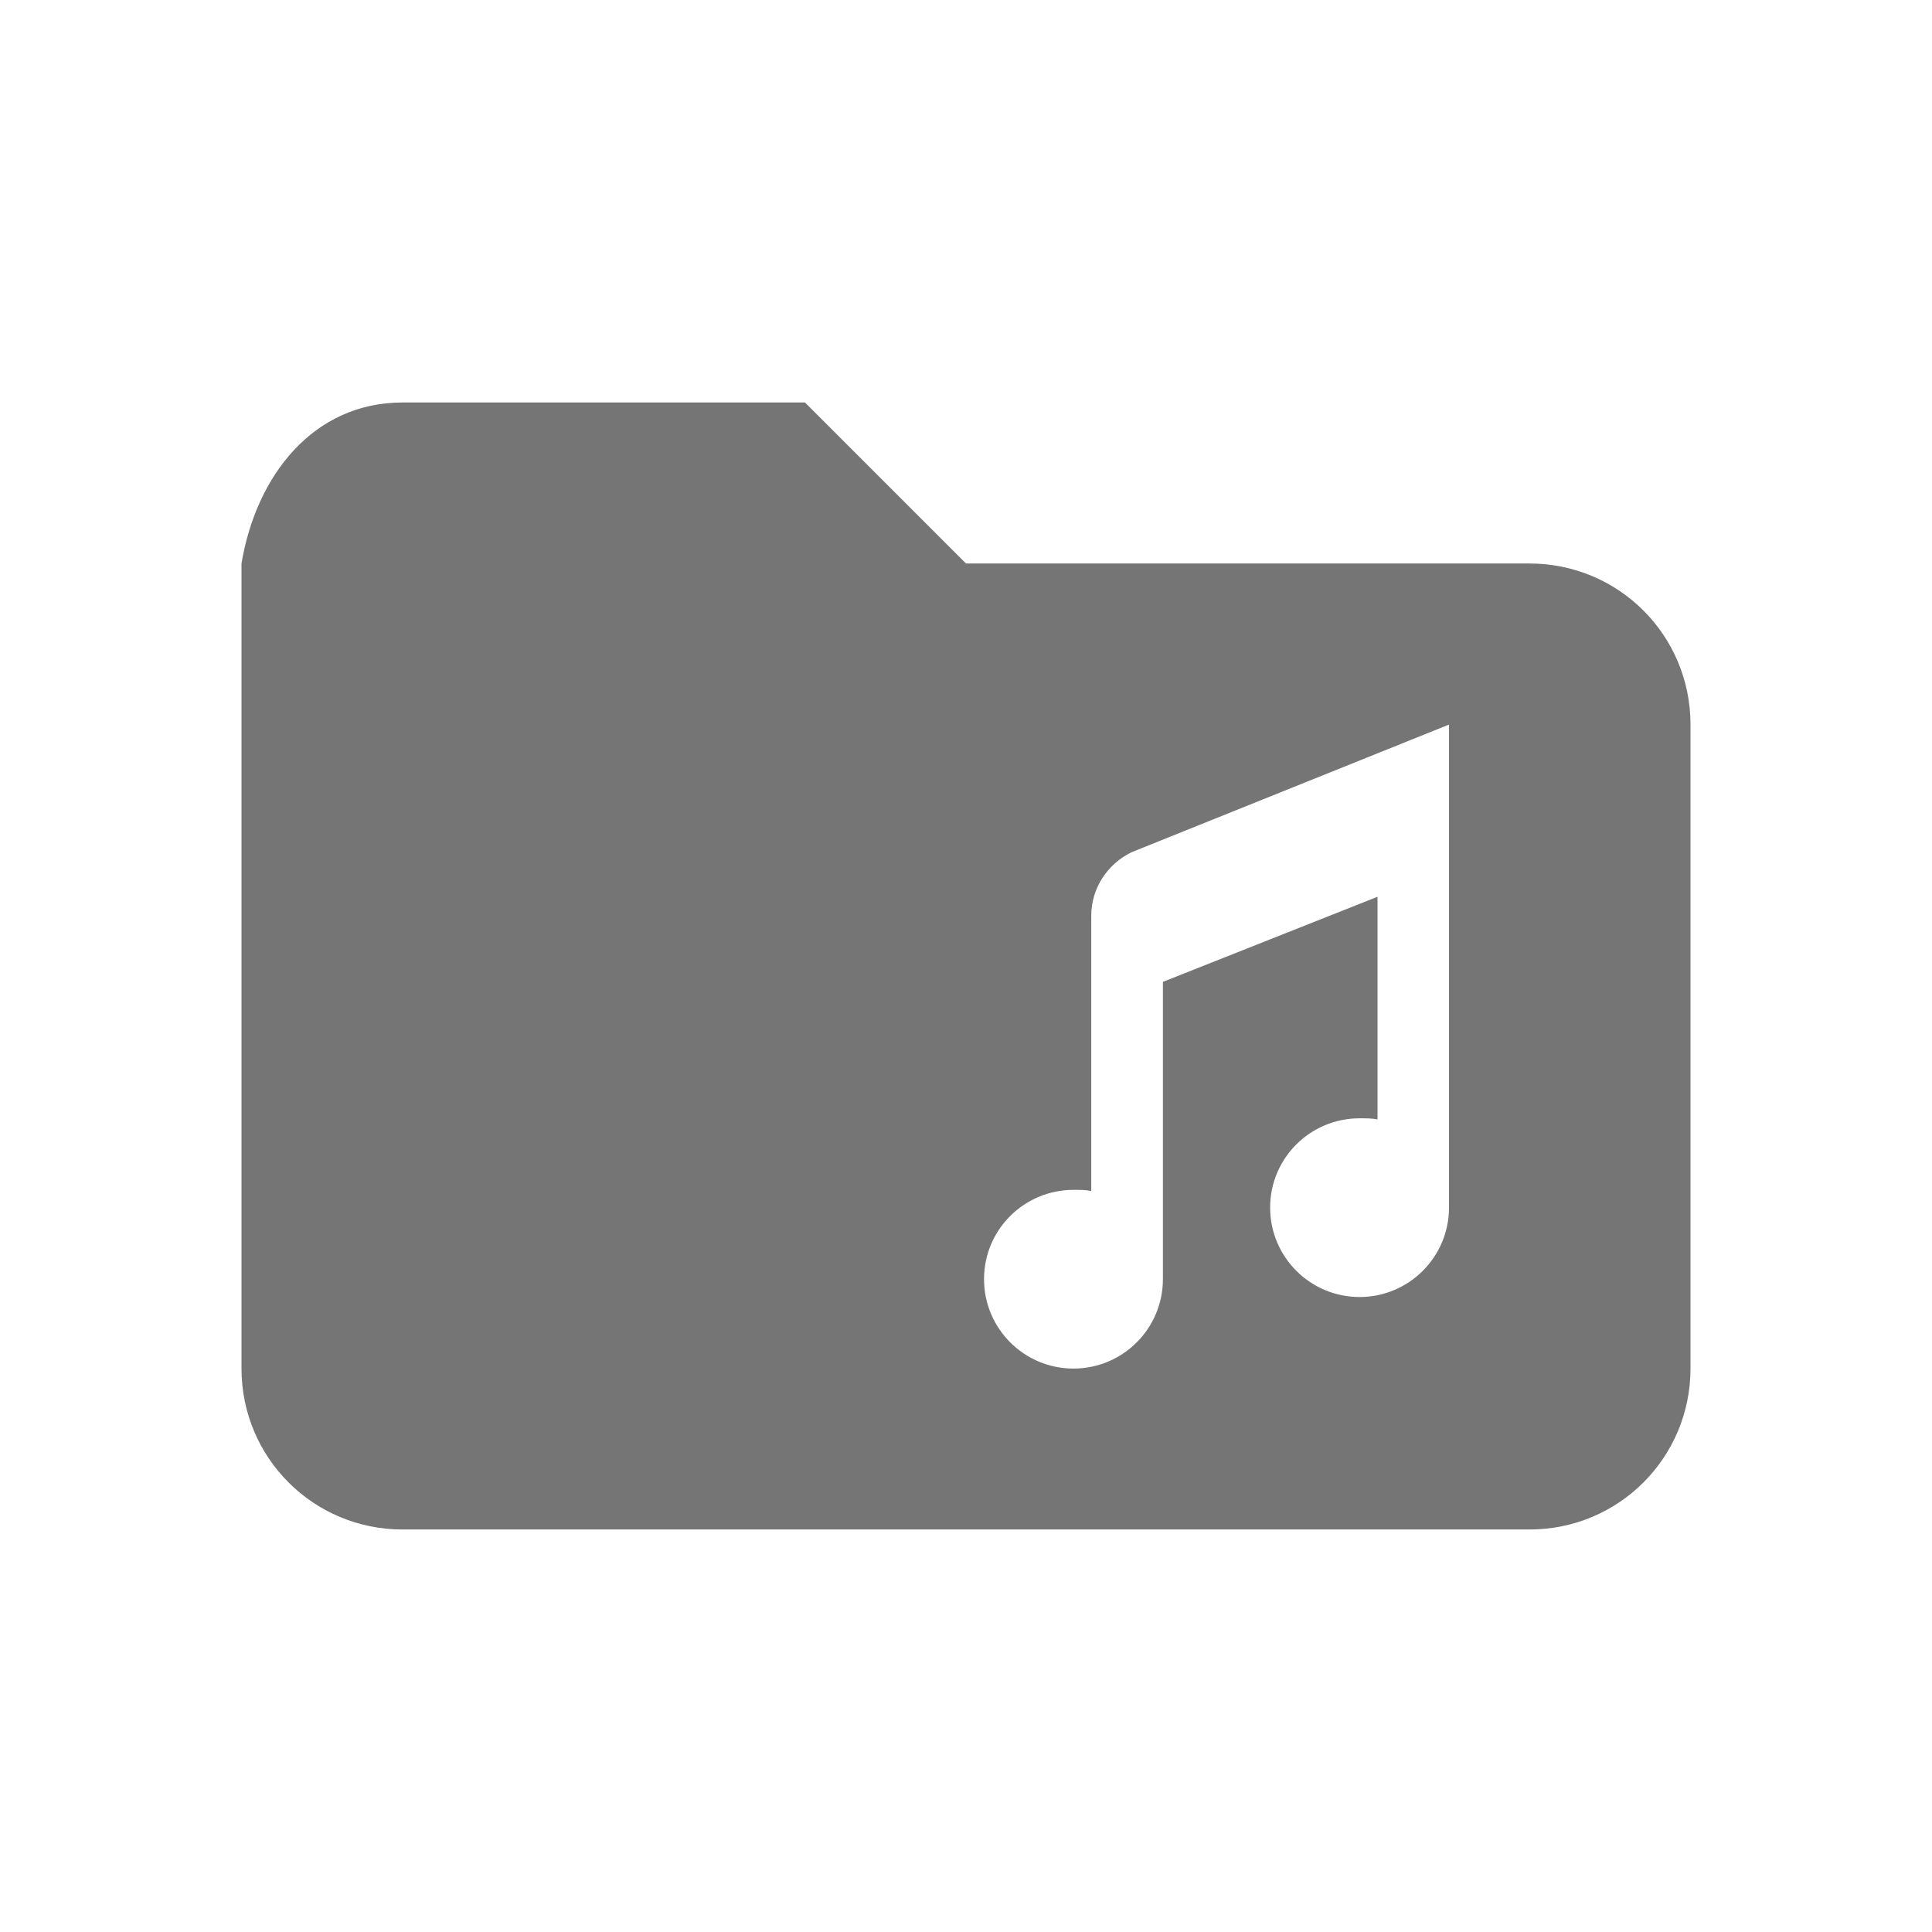
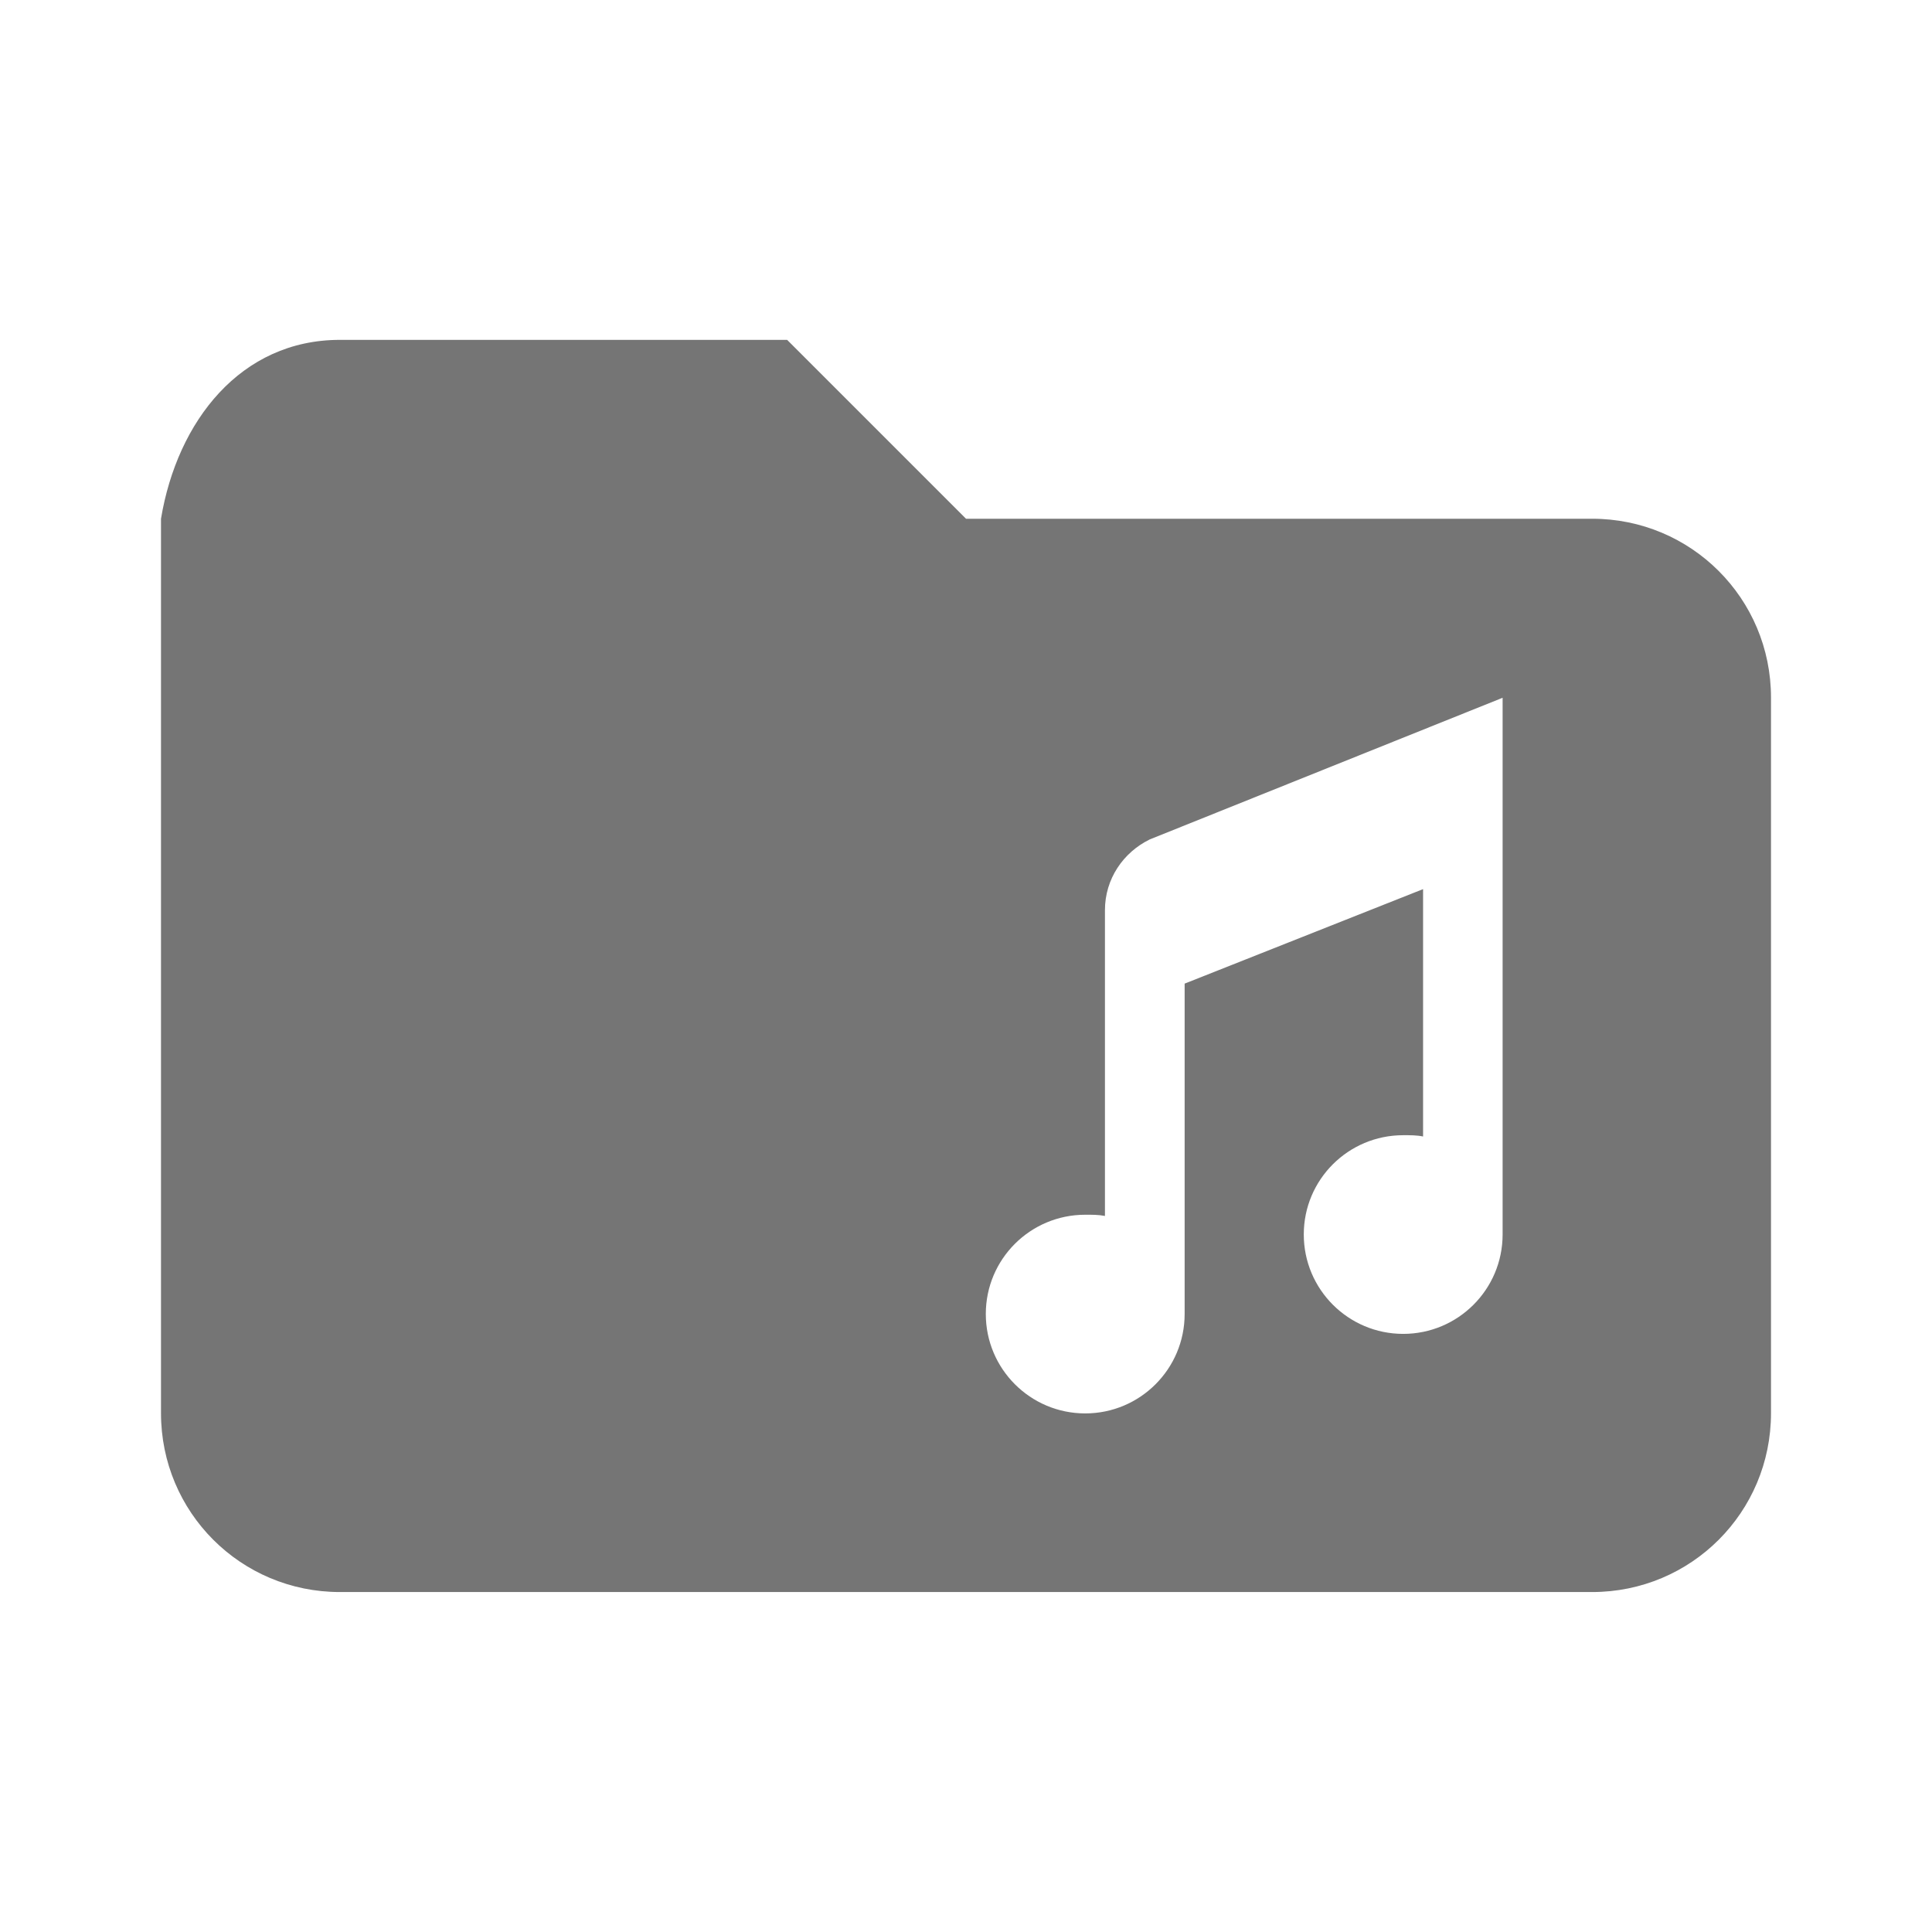
<svg xmlns="http://www.w3.org/2000/svg" width="24" height="24" id="svg4682" version="1.1">
  <defs id="defs4684" />
  <g id="layer1" transform="translate(0,-1028.362)">
-     <path style="color:#000000;display:inline;overflow:visible;visibility:visible;fill:#757575;fill-opacity:1;fill-rule:nonzero;stroke:none;stroke-width:1;marker:none;enable-background:accumulate" d="m 5,1033.362 c -1.108,0 -1.818,0.907 -2,2 v 1 9 c 0,1.108 0.892,2 2,2 h 14 c 1.108,0 2,-0.892 2,-2 v -8 c 0,-1.108 -0.892,-2 -2,-2 h -7 l -2,-2 z m 13,4.001 v 1.779 4.221 c 0,0.614 -0.498,1.111 -1.111,1.111 -0.614,0 -1.111,-0.498 -1.111,-1.111 0,-0.614 0.498,-1.109 1.111,-1.109 0.077,0 0.15,-8e-4 0.223,0.014 v -2.766 l -2.666,1.057 v 3.693 c 0,0.614 -0.498,1.111 -1.111,1.111 -0.614,0 -1.111,-0.498 -1.111,-1.111 0,-0.614 0.498,-1.109 1.111,-1.109 0.077,0 0.148,-8e-4 0.221,0.014 v -2.236 -1.181 c 0,-0.351 0.205,-0.646 0.5,-0.791 z" id="path8193" />
+     <path style="color:#000000;display:inline;overflow:visible;visibility:visible;fill:#757575;fill-opacity:1;fill-rule:nonzero;stroke:none;stroke-width:1.111;marker:none;enable-background:accumulate" d="m 4.222,1032.584 c -1.231,0 -2.02,1.008 -2.222,2.222 v 1.111 10 c 0,1.231 0.991,2.222 2.222,2.222 H 19.778 c 1.231,0 2.222,-0.991 2.222,-2.222 v -8.889 c 0,-1.231 -0.991,-2.222 -2.222,-2.222 H 12 l -2.222,-2.222 z m 14.444,4.446 v 1.977 4.69 c 0,0.682 -0.553,1.235 -1.235,1.235 -0.682,0 -1.235,-0.553 -1.235,-1.235 0,-0.682 0.553,-1.233 1.235,-1.233 0.085,0 0.167,-9e-4 0.247,0.016 v -3.073 l -2.962,1.174 v 4.104 c 0,0.682 -0.553,1.235 -1.235,1.235 -0.682,0 -1.235,-0.553 -1.235,-1.235 0,-0.682 0.553,-1.233 1.235,-1.233 0.085,0 0.165,-9e-4 0.245,0.015 v -2.485 -1.313 c 0,-0.39 0.228,-0.718 0.556,-0.879 z" id="path8193" />
  </g>
</svg>
